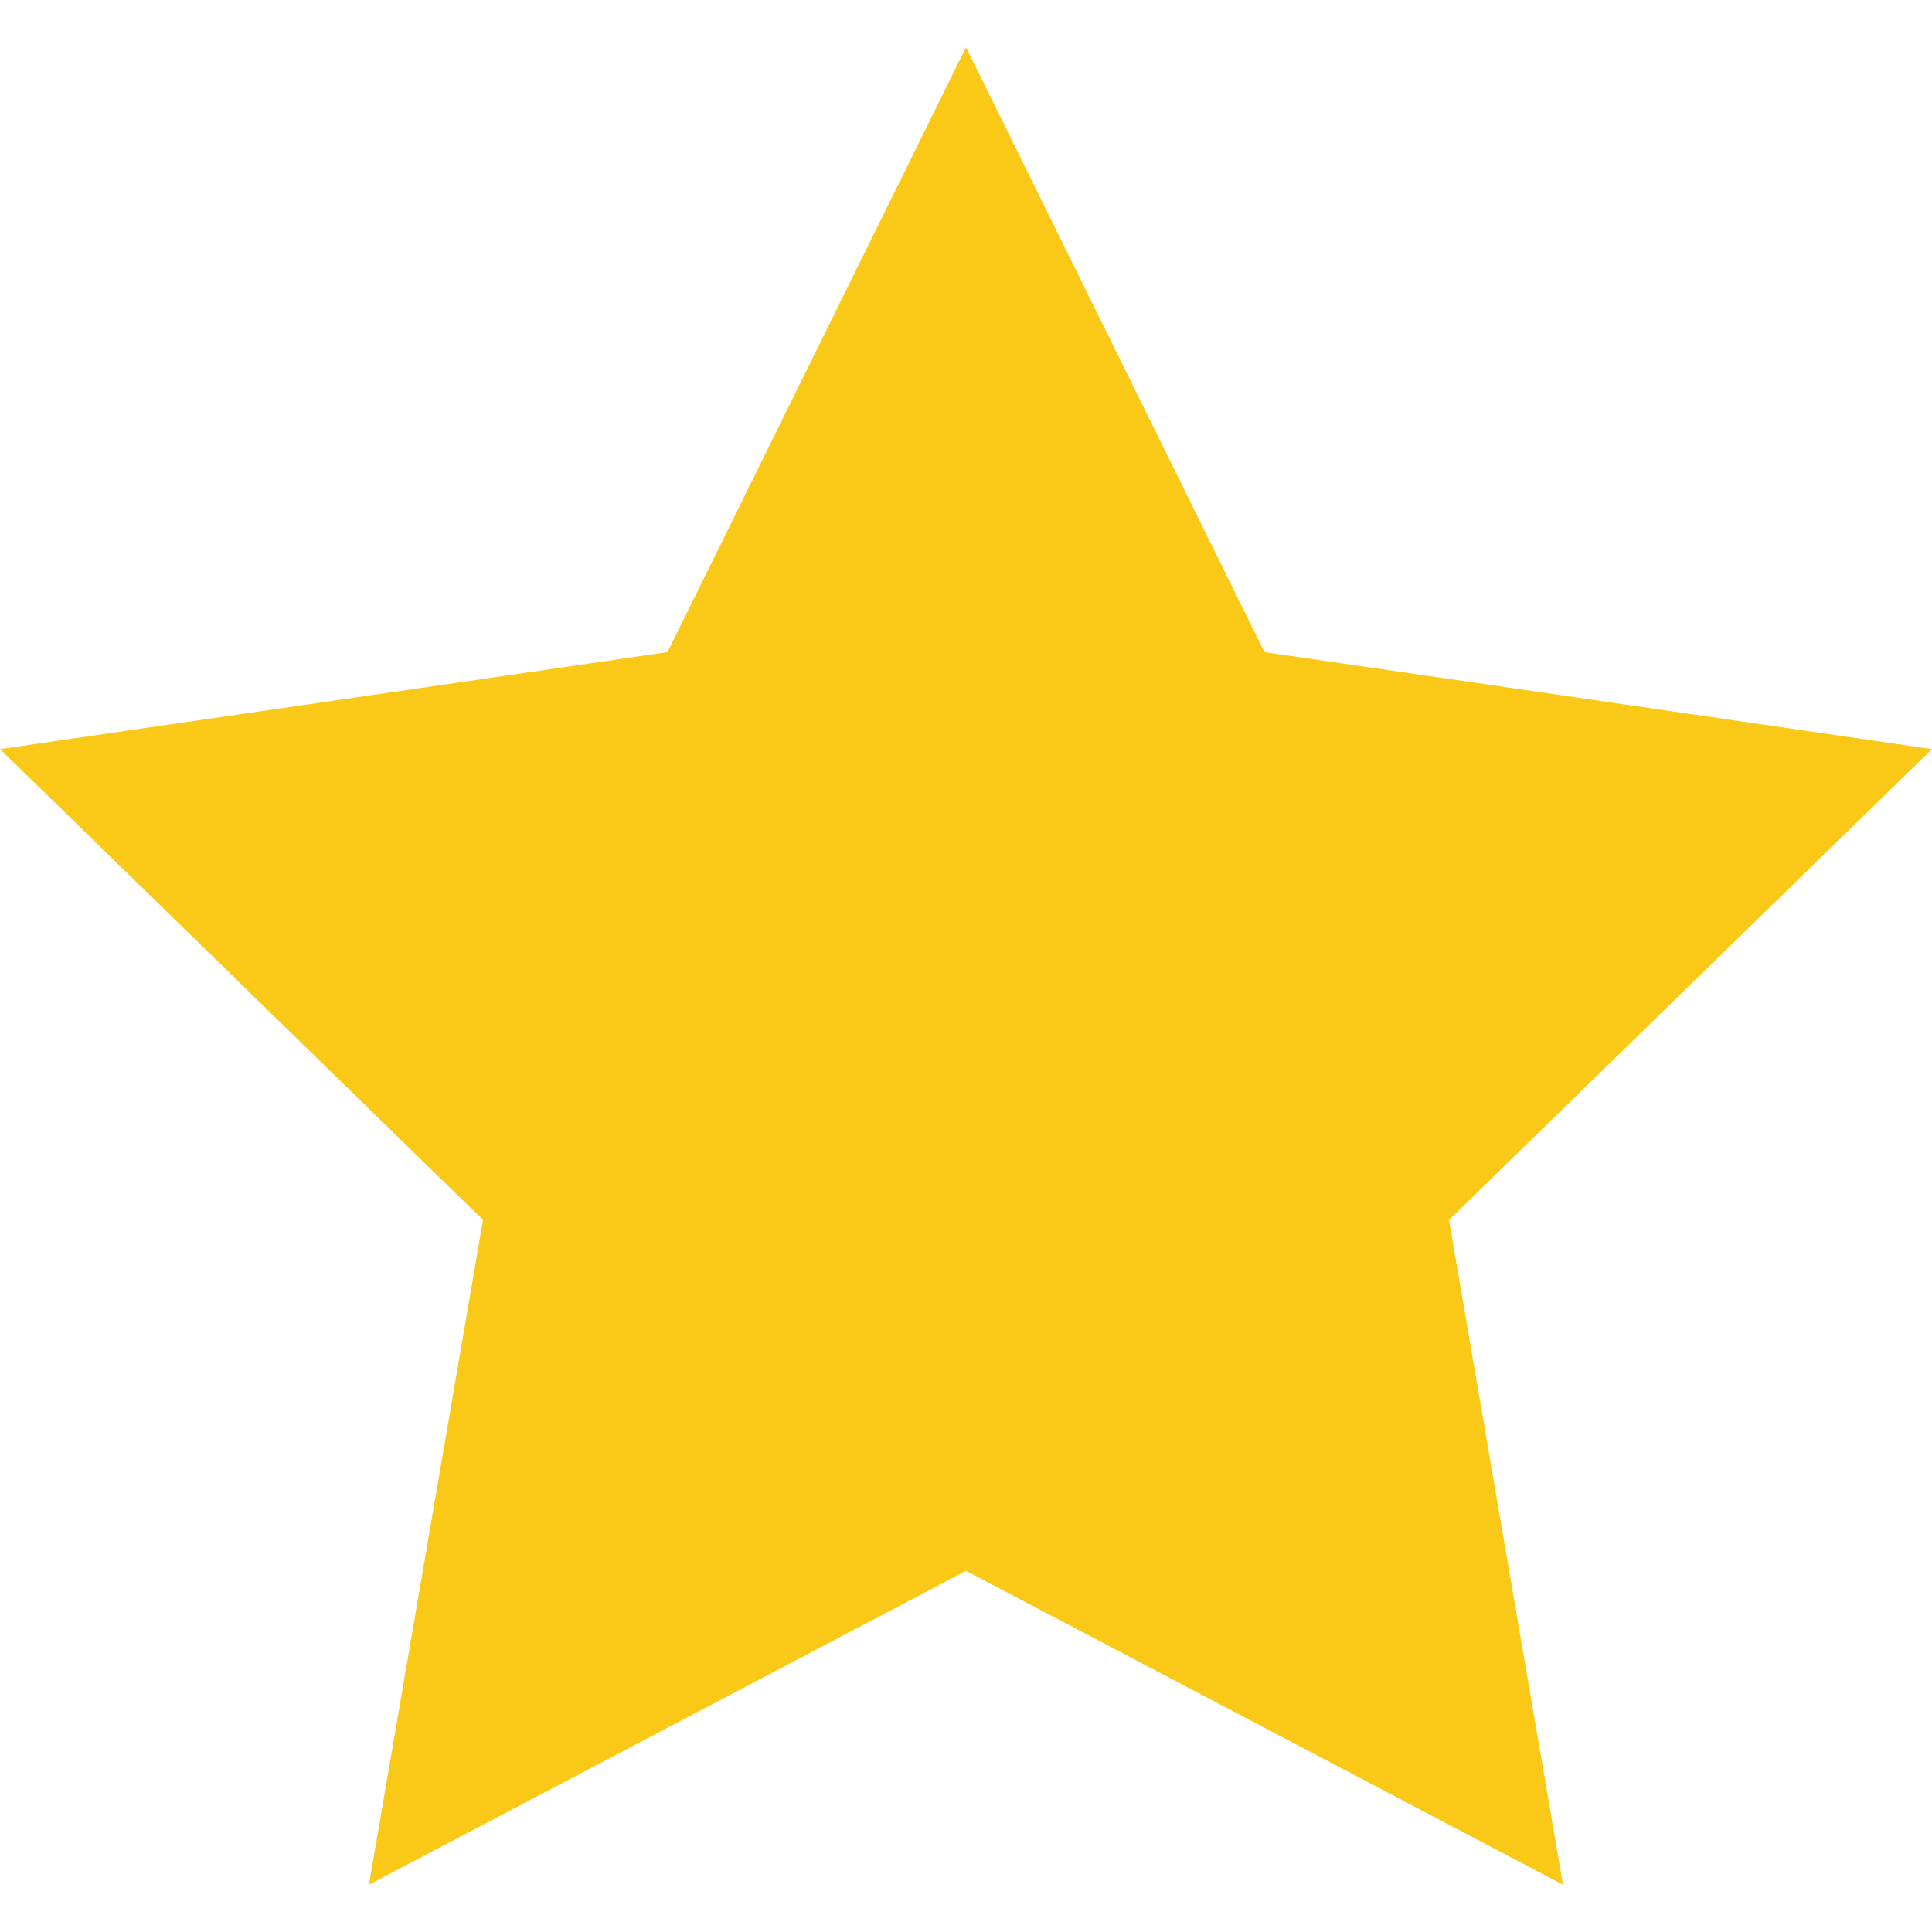
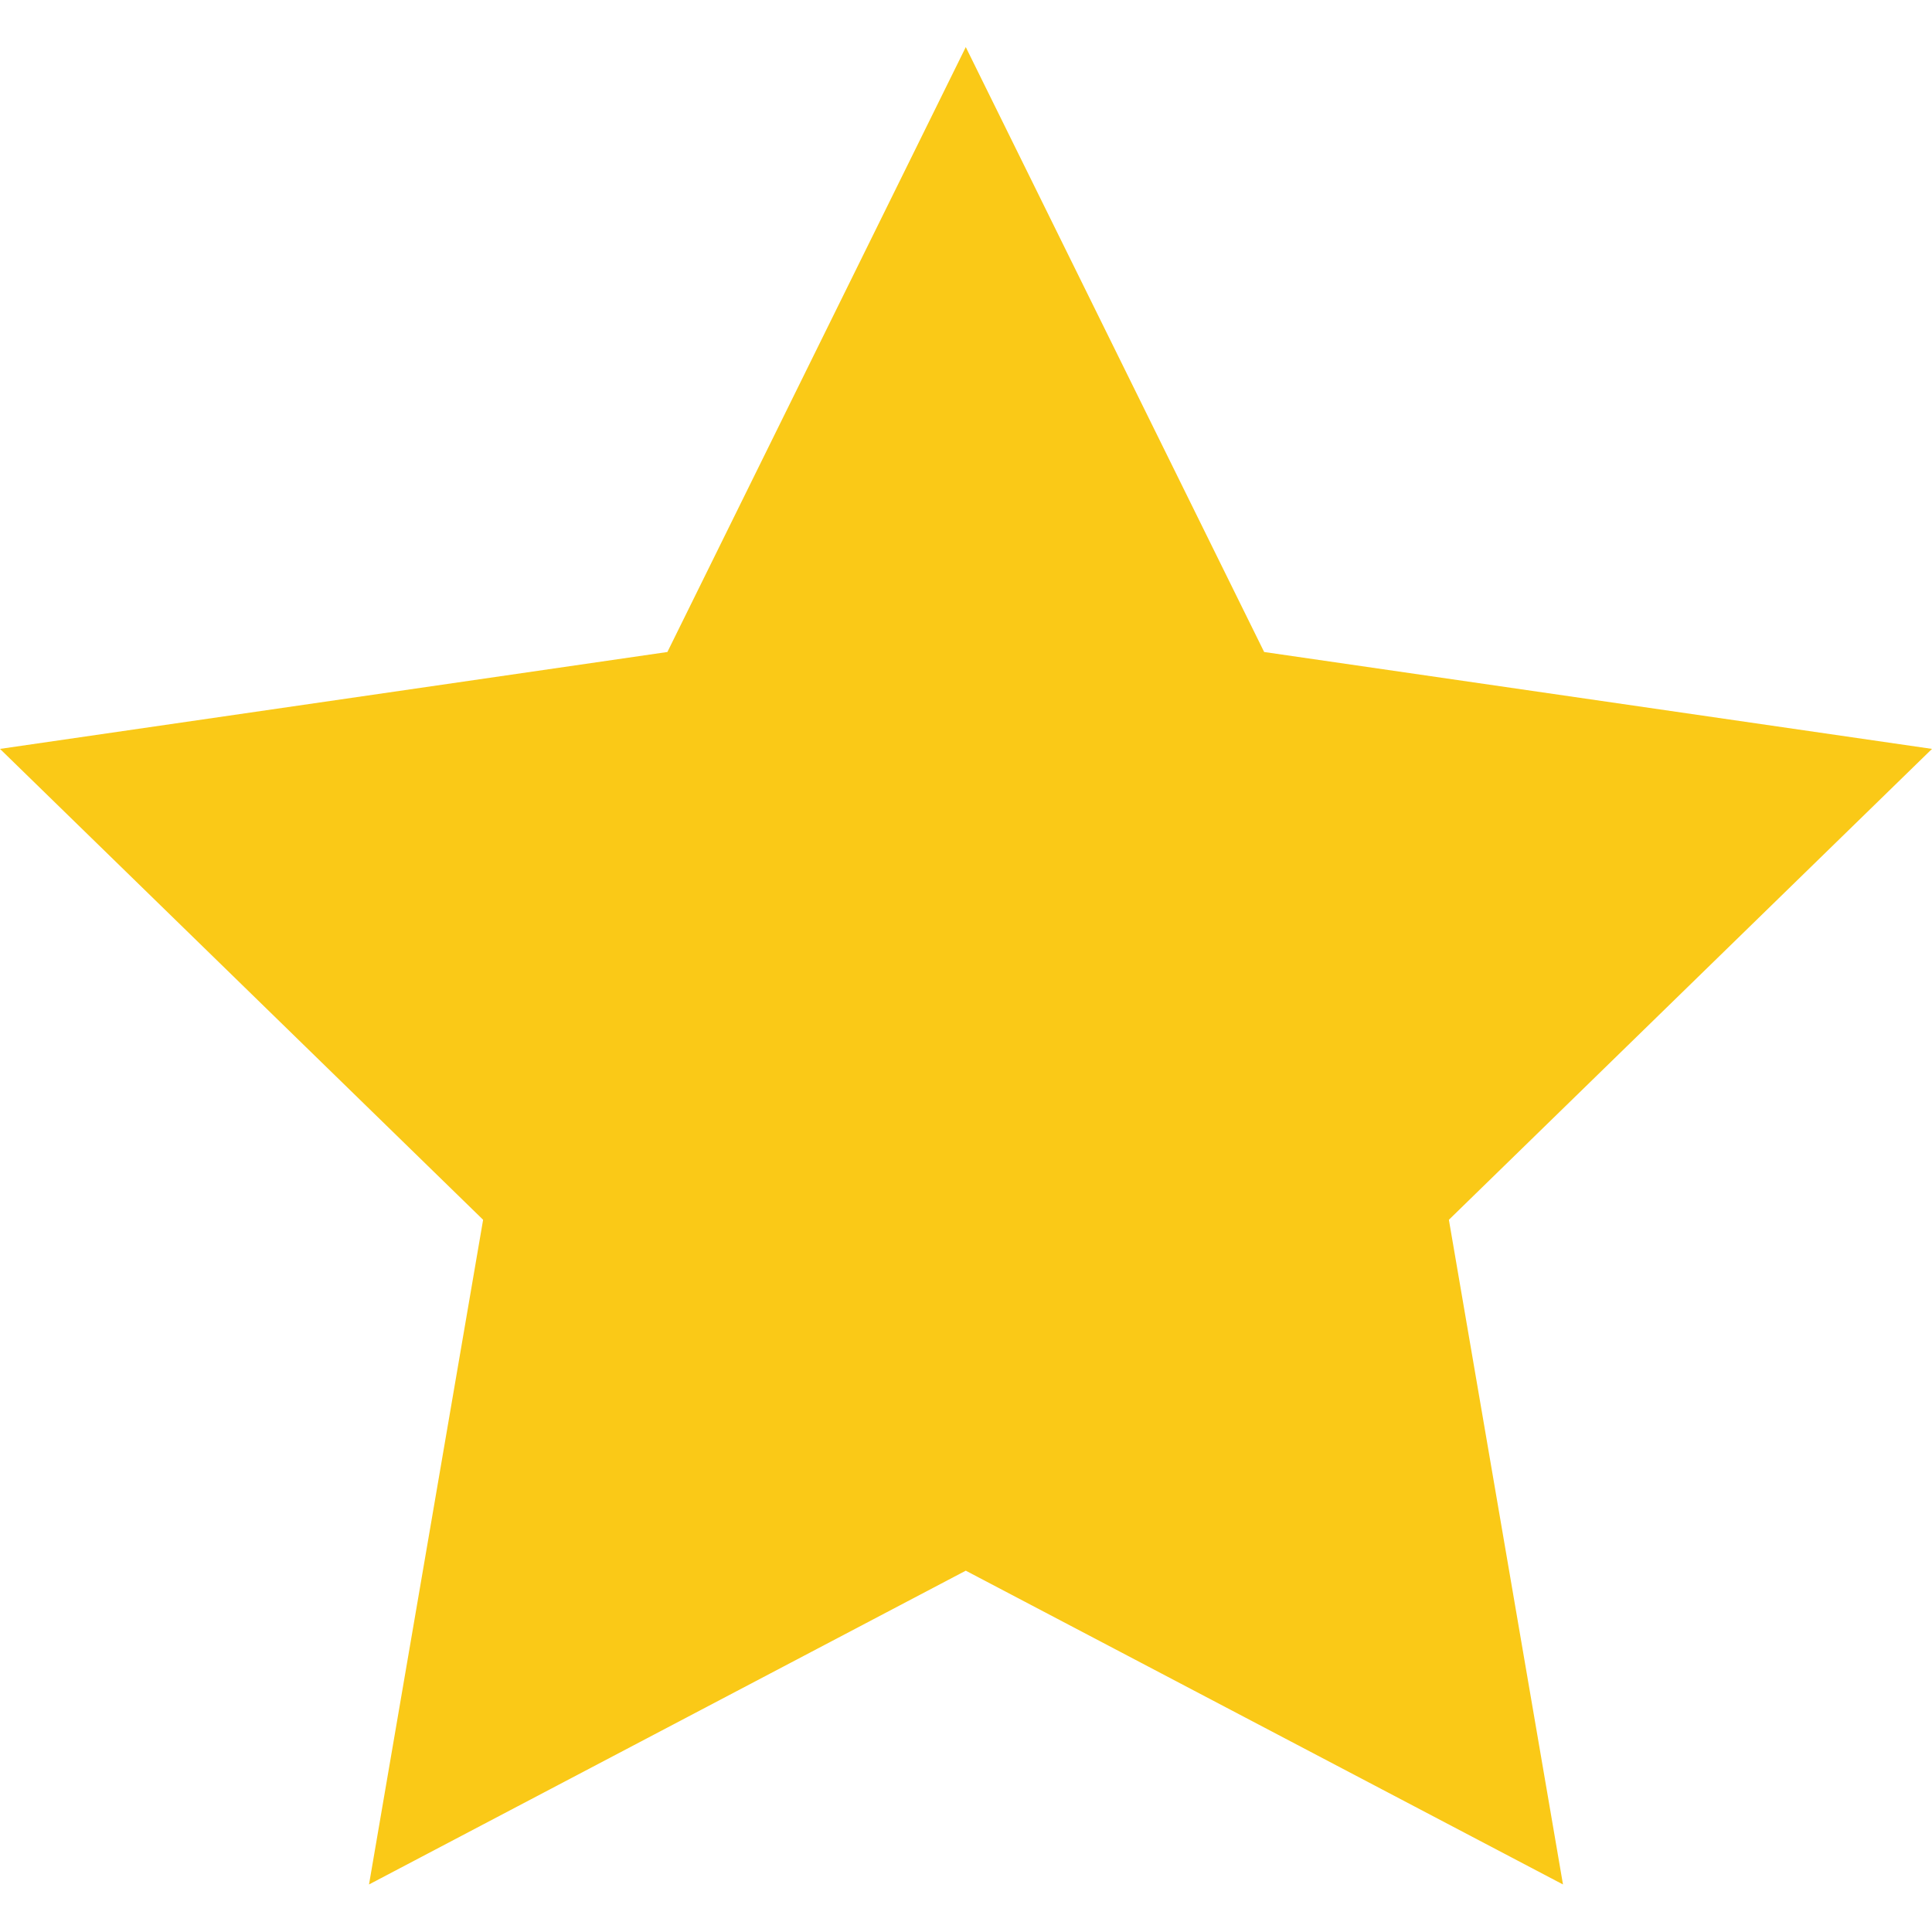
- <svg xmlns="http://www.w3.org/2000/svg" version="1.1" id="Layer_1" x="0px" y="0px" viewBox="0 0 426.667 426.667" style="enable-background:new 0 0 426.667 426.667;" xml:space="preserve">
-   <polygon style="fill:#FAC917;" points="213.333,10.441 279.249,144.017 426.667,165.436 320,269.41 345.173,416.226 213.333,346.91   81.485,416.226 106.667,269.41 0,165.436 147.409,144.017 " />
-   <g>
- </g>
-   <g>
- </g>
-   <g>
- </g>
-   <g>
- </g>
-   <g>
- </g>
-   <g>
- </g>
-   <g>
- </g>
-   <g>
- </g>
-   <g>
- </g>
-   <g>
- </g>
-   <g>
- </g>
-   <g>
- </g>
-   <g>
- </g>
-   <g>
- </g>
-   <g>
- </g>
+ <svg xmlns="http://www.w3.org/2000/svg" viewBox="0 0 426.7 426.7">
+   <polygon points="213.3 10.4 279.2 144 426.7 165.4 320 269.4 345.2 416.2 213.3 346.9 81.5 416.2 106.7 269.4 0 165.4 147.4 144 " fill="#FAC917" />
</svg>
